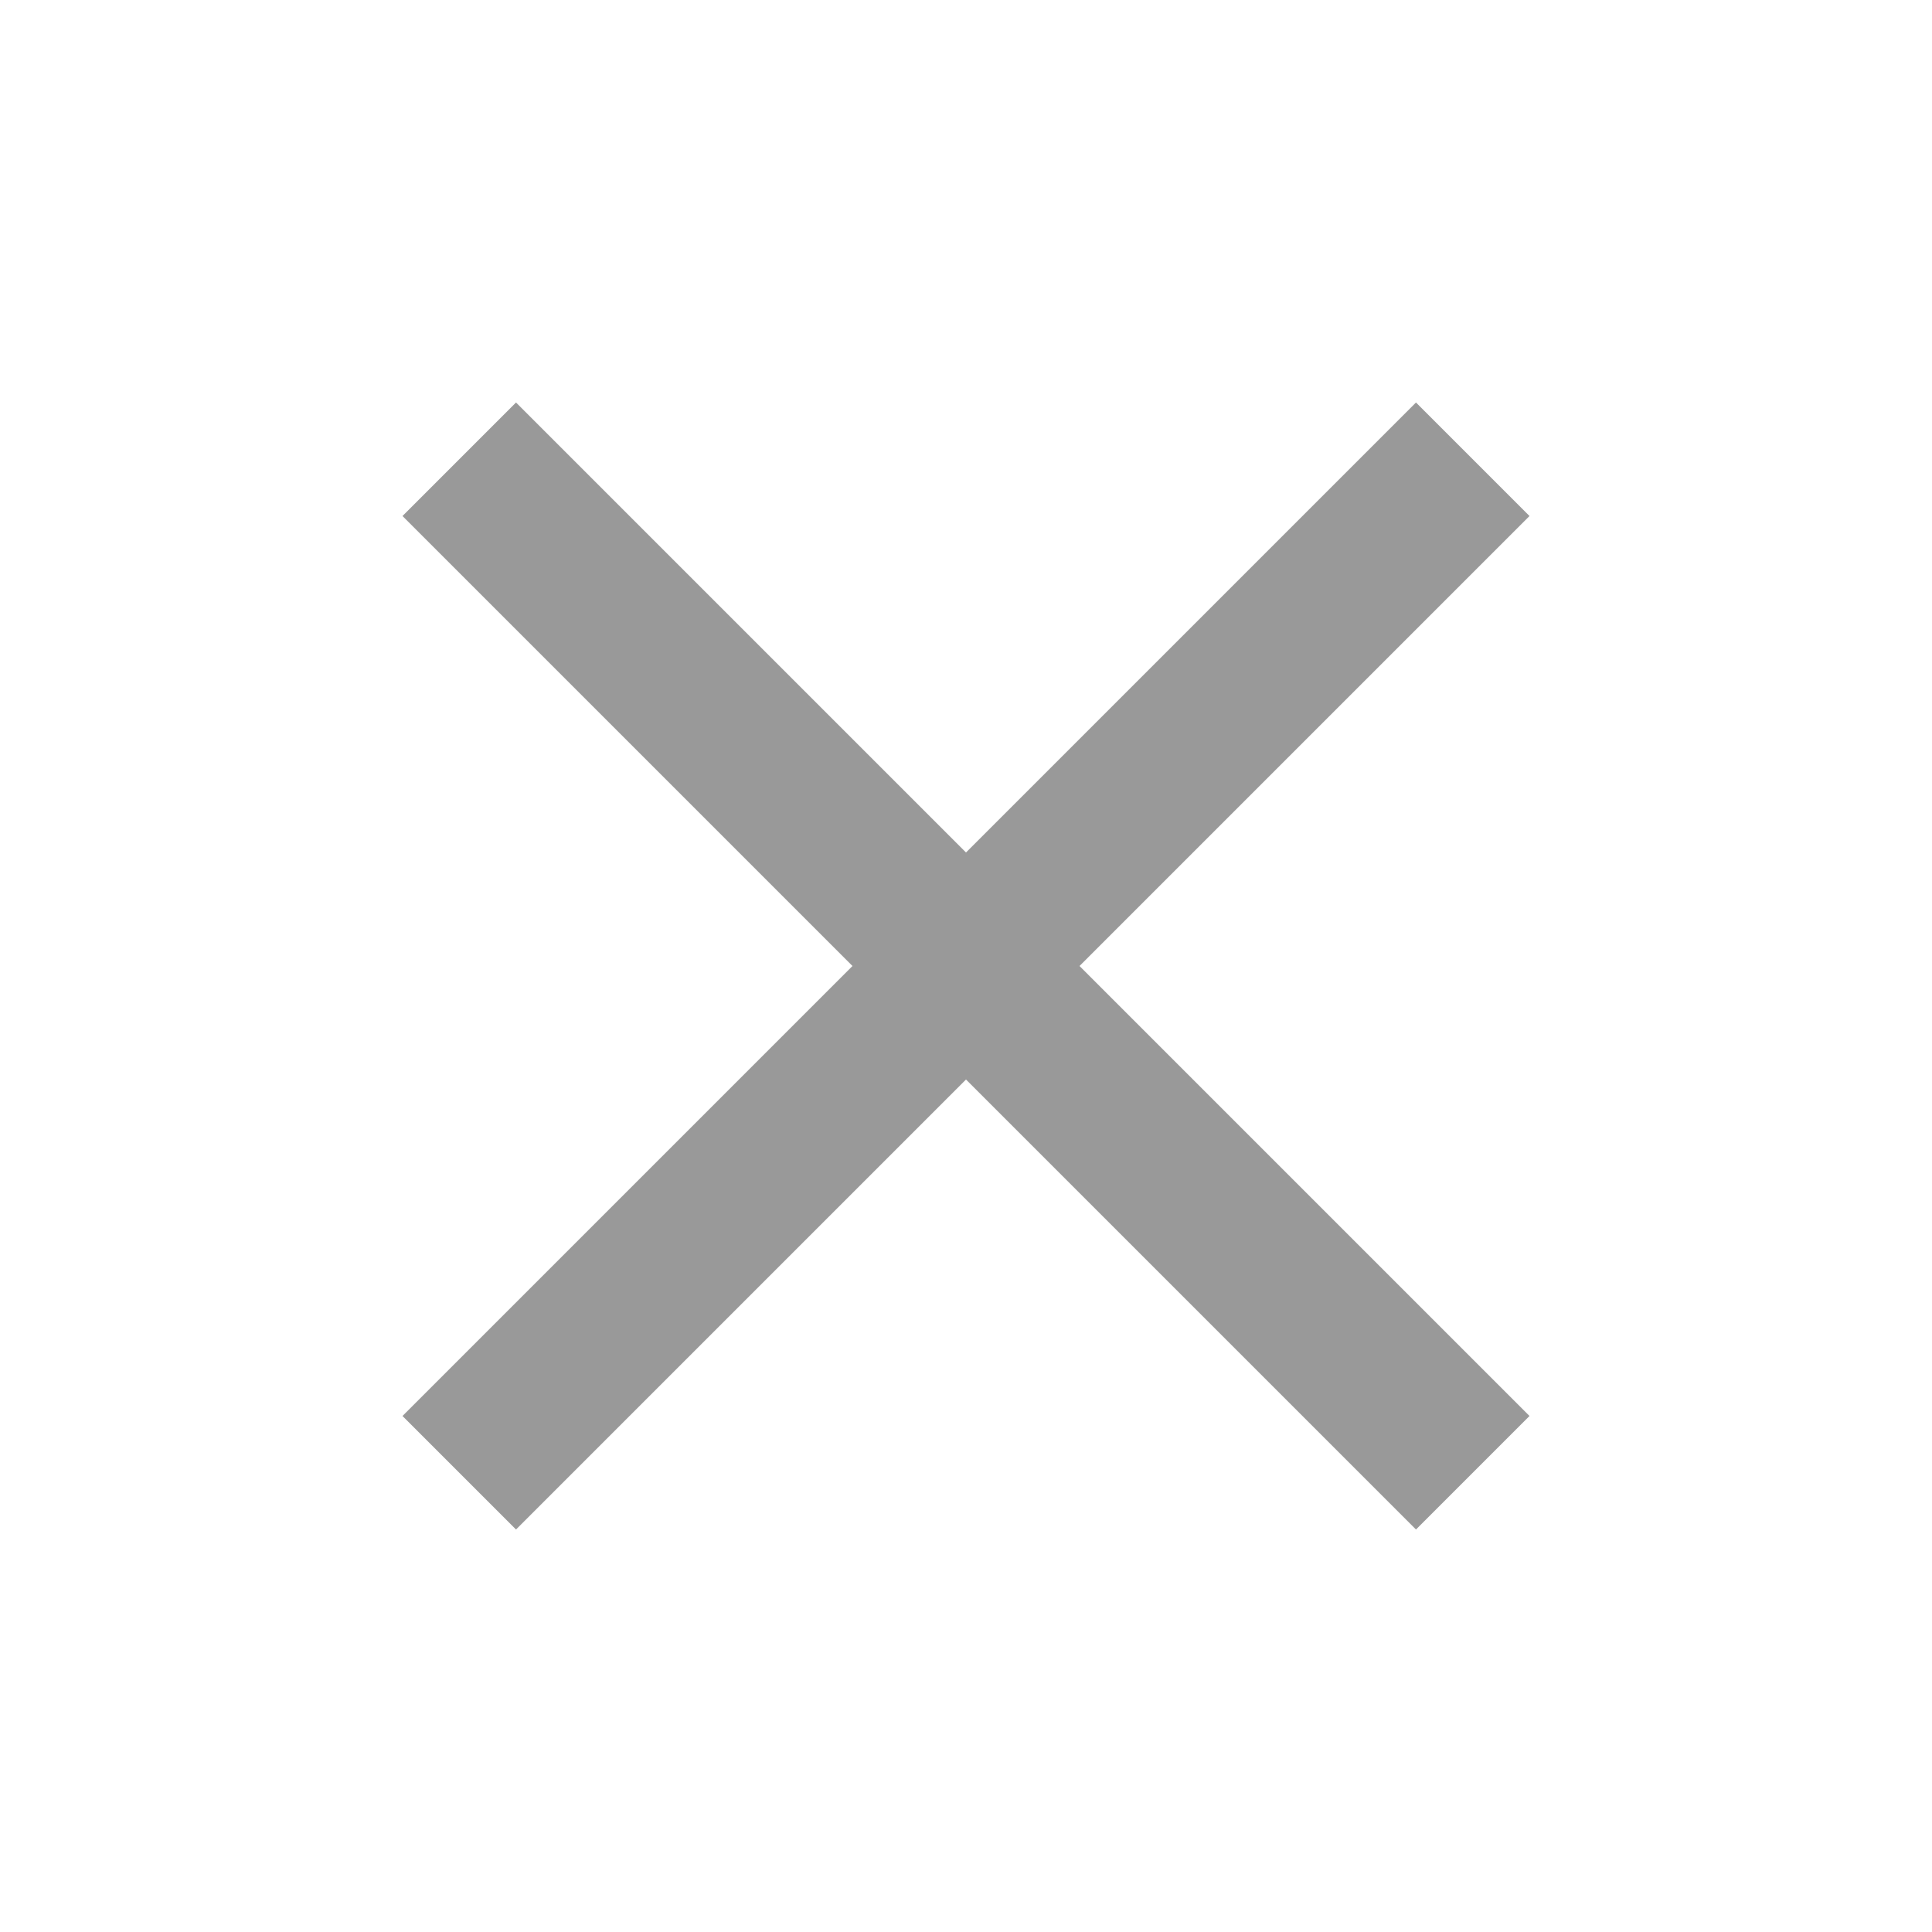
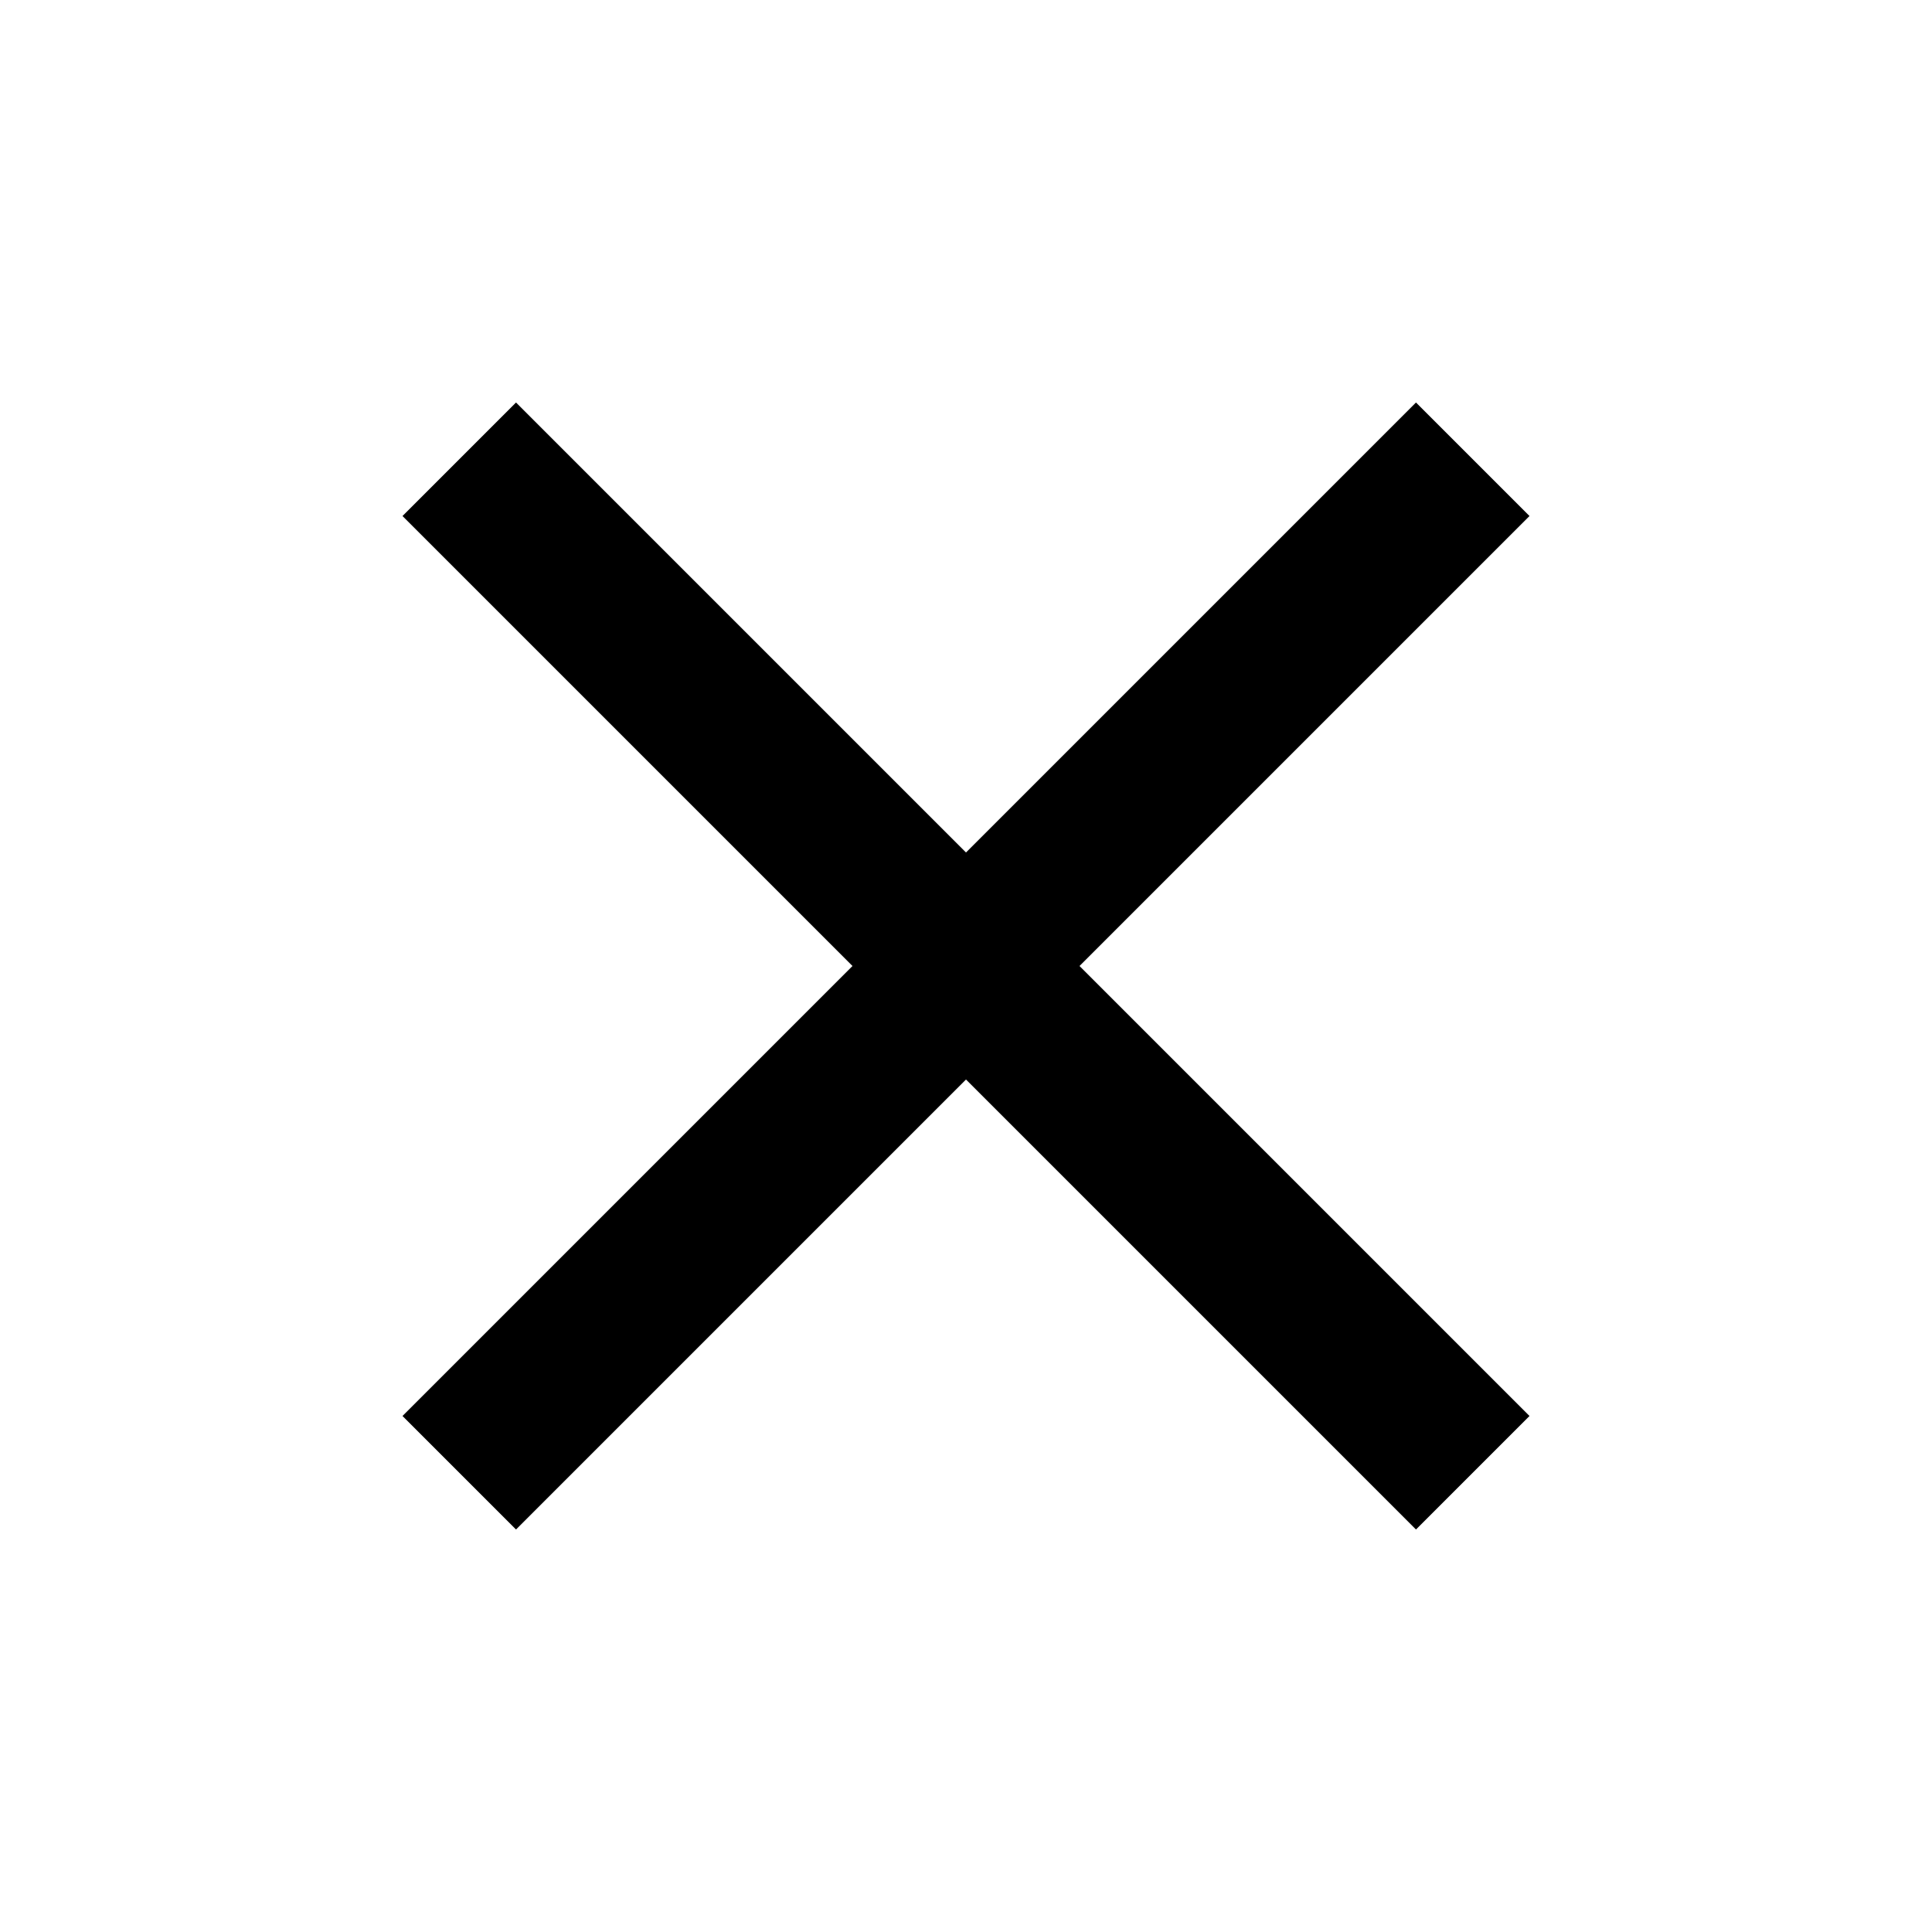
<svg xmlns="http://www.w3.org/2000/svg" version="1.1" width="24" height="24" viewBox="0 0 24 24">
-   <path d="M19,6.41L17.59,5L12,10.59L6.41,5L5,6.41L10.59,12L5,17.59L6.41,19L12,13.41L17.59,19L19,17.59L13.41,12L19,6.41Z" fill="#999999" />
+   <path d="M19,6.41L17.59,5L12,10.59L6.41,5L5,6.41L10.59,12L5,17.59L6.41,19L12,13.41L17.59,19L19,17.59L13.41,12L19,6.41Z" />
</svg>
